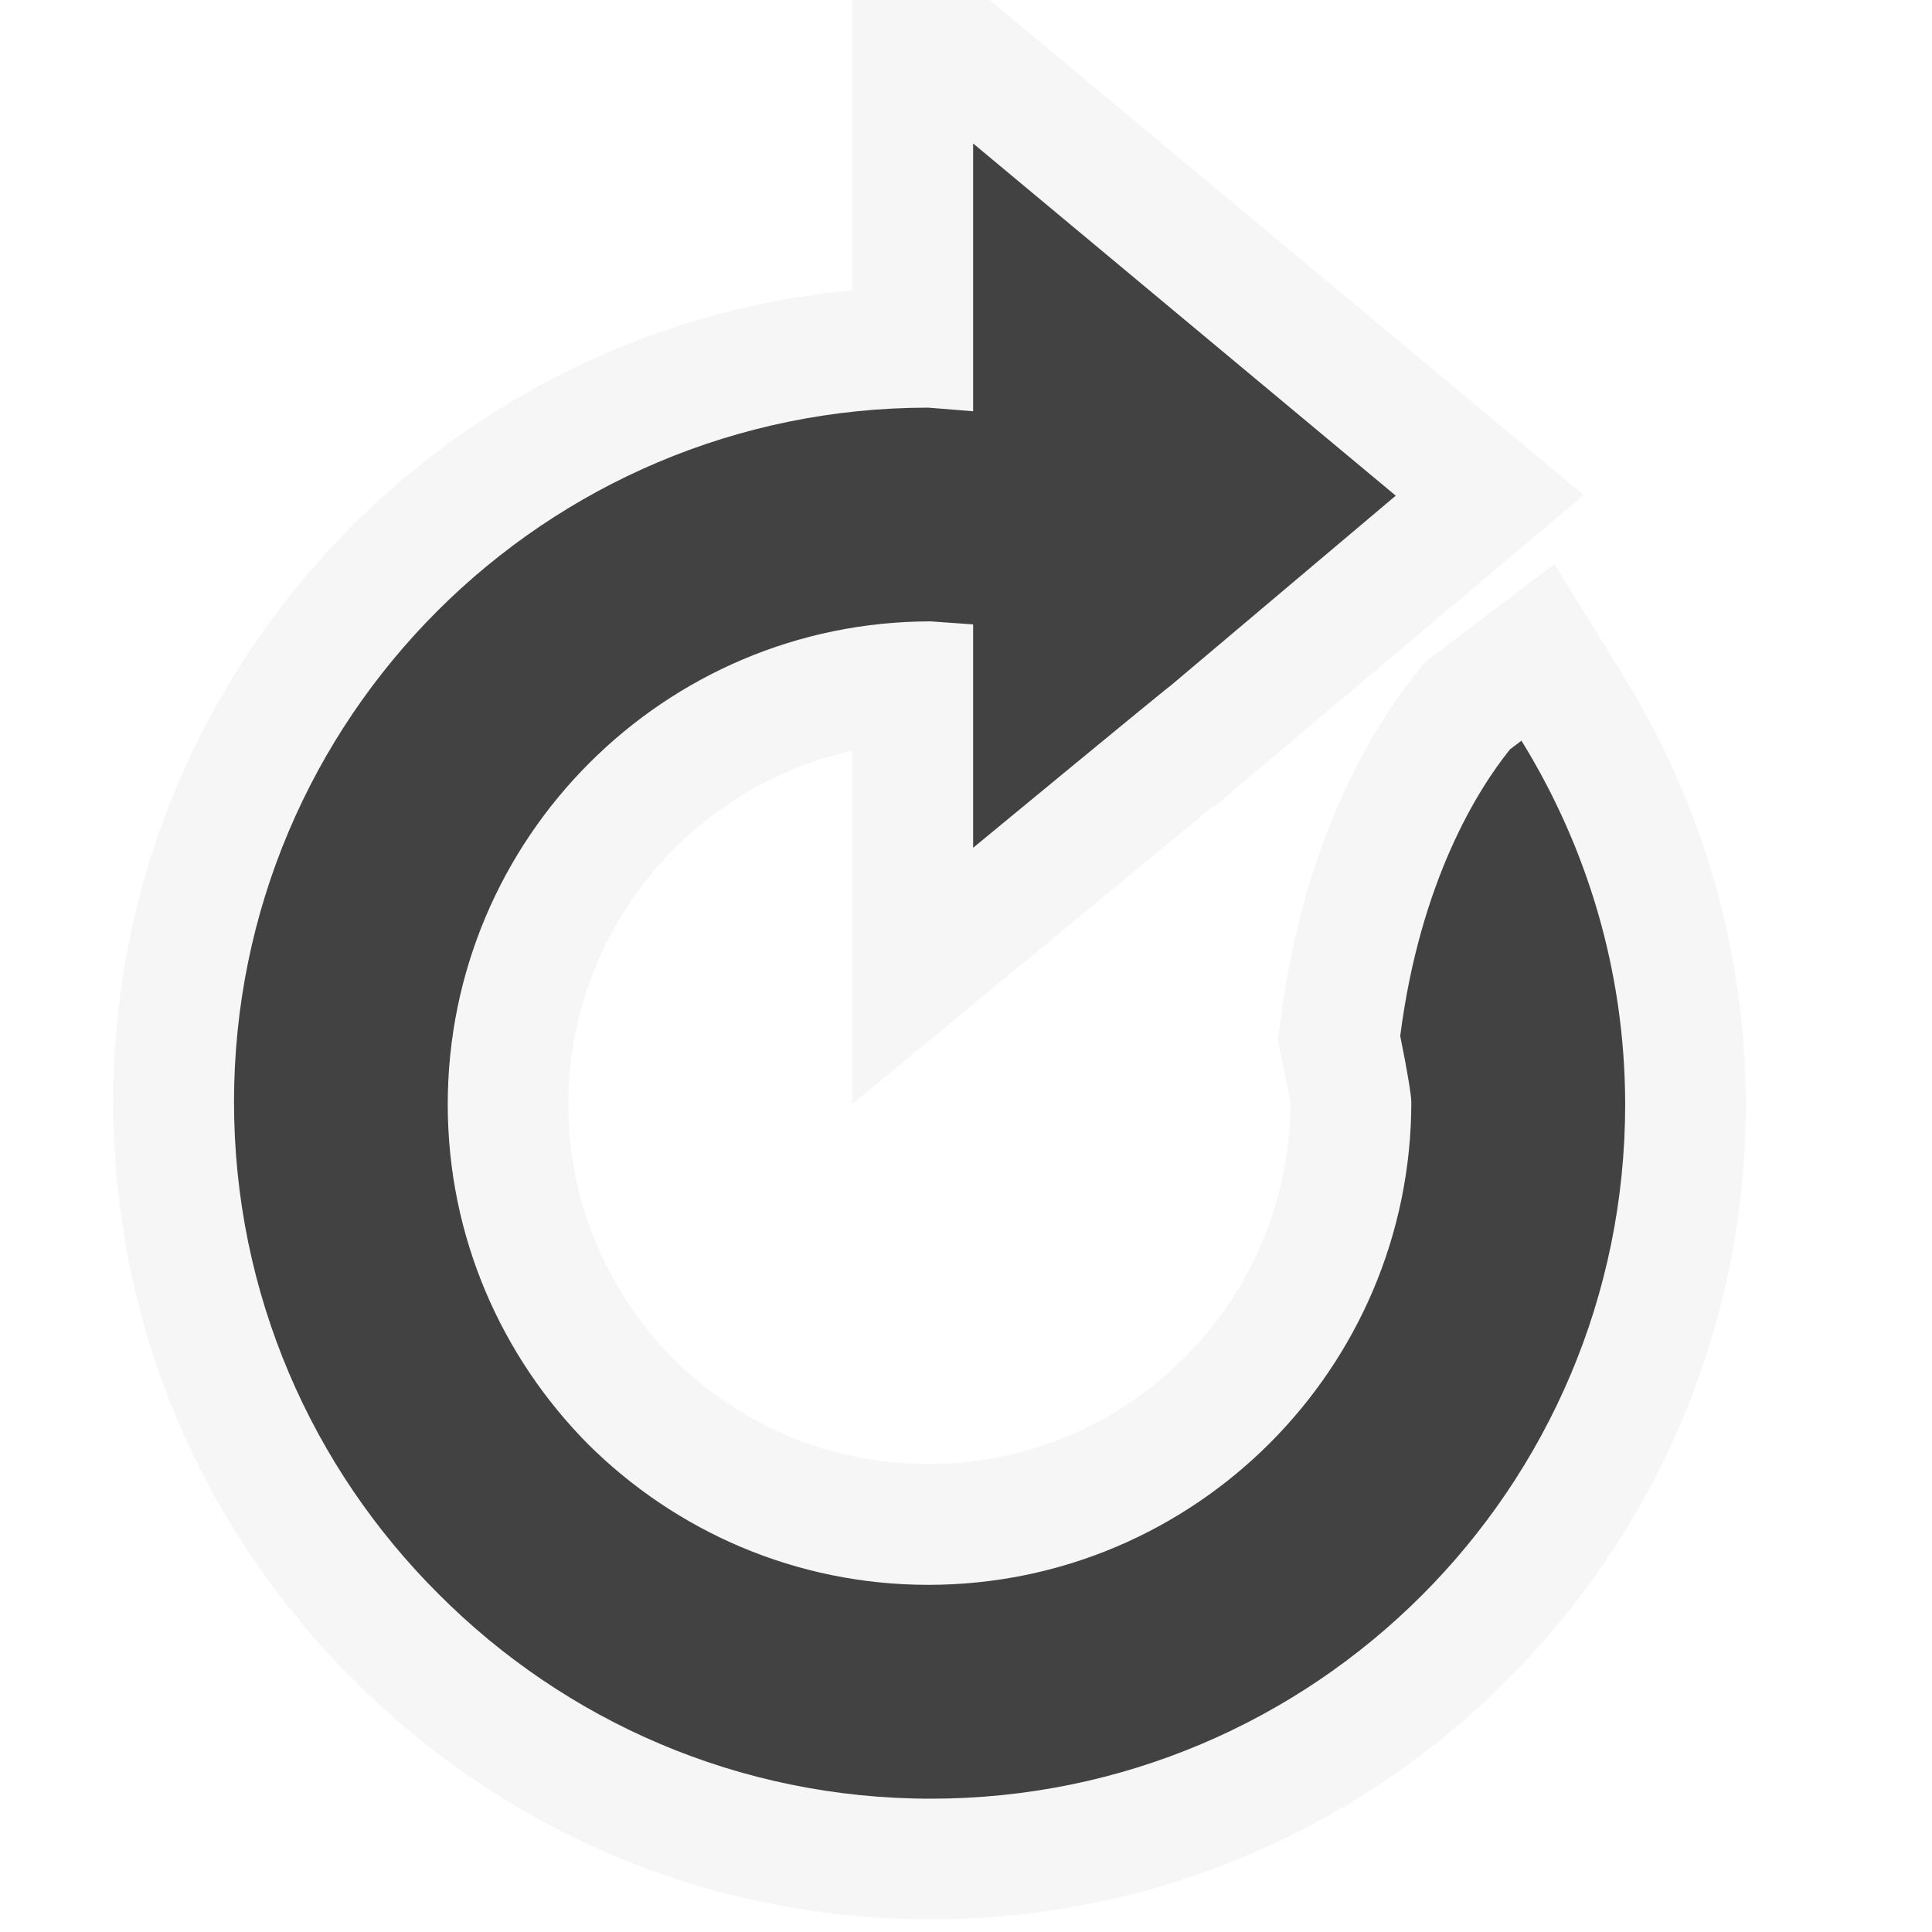
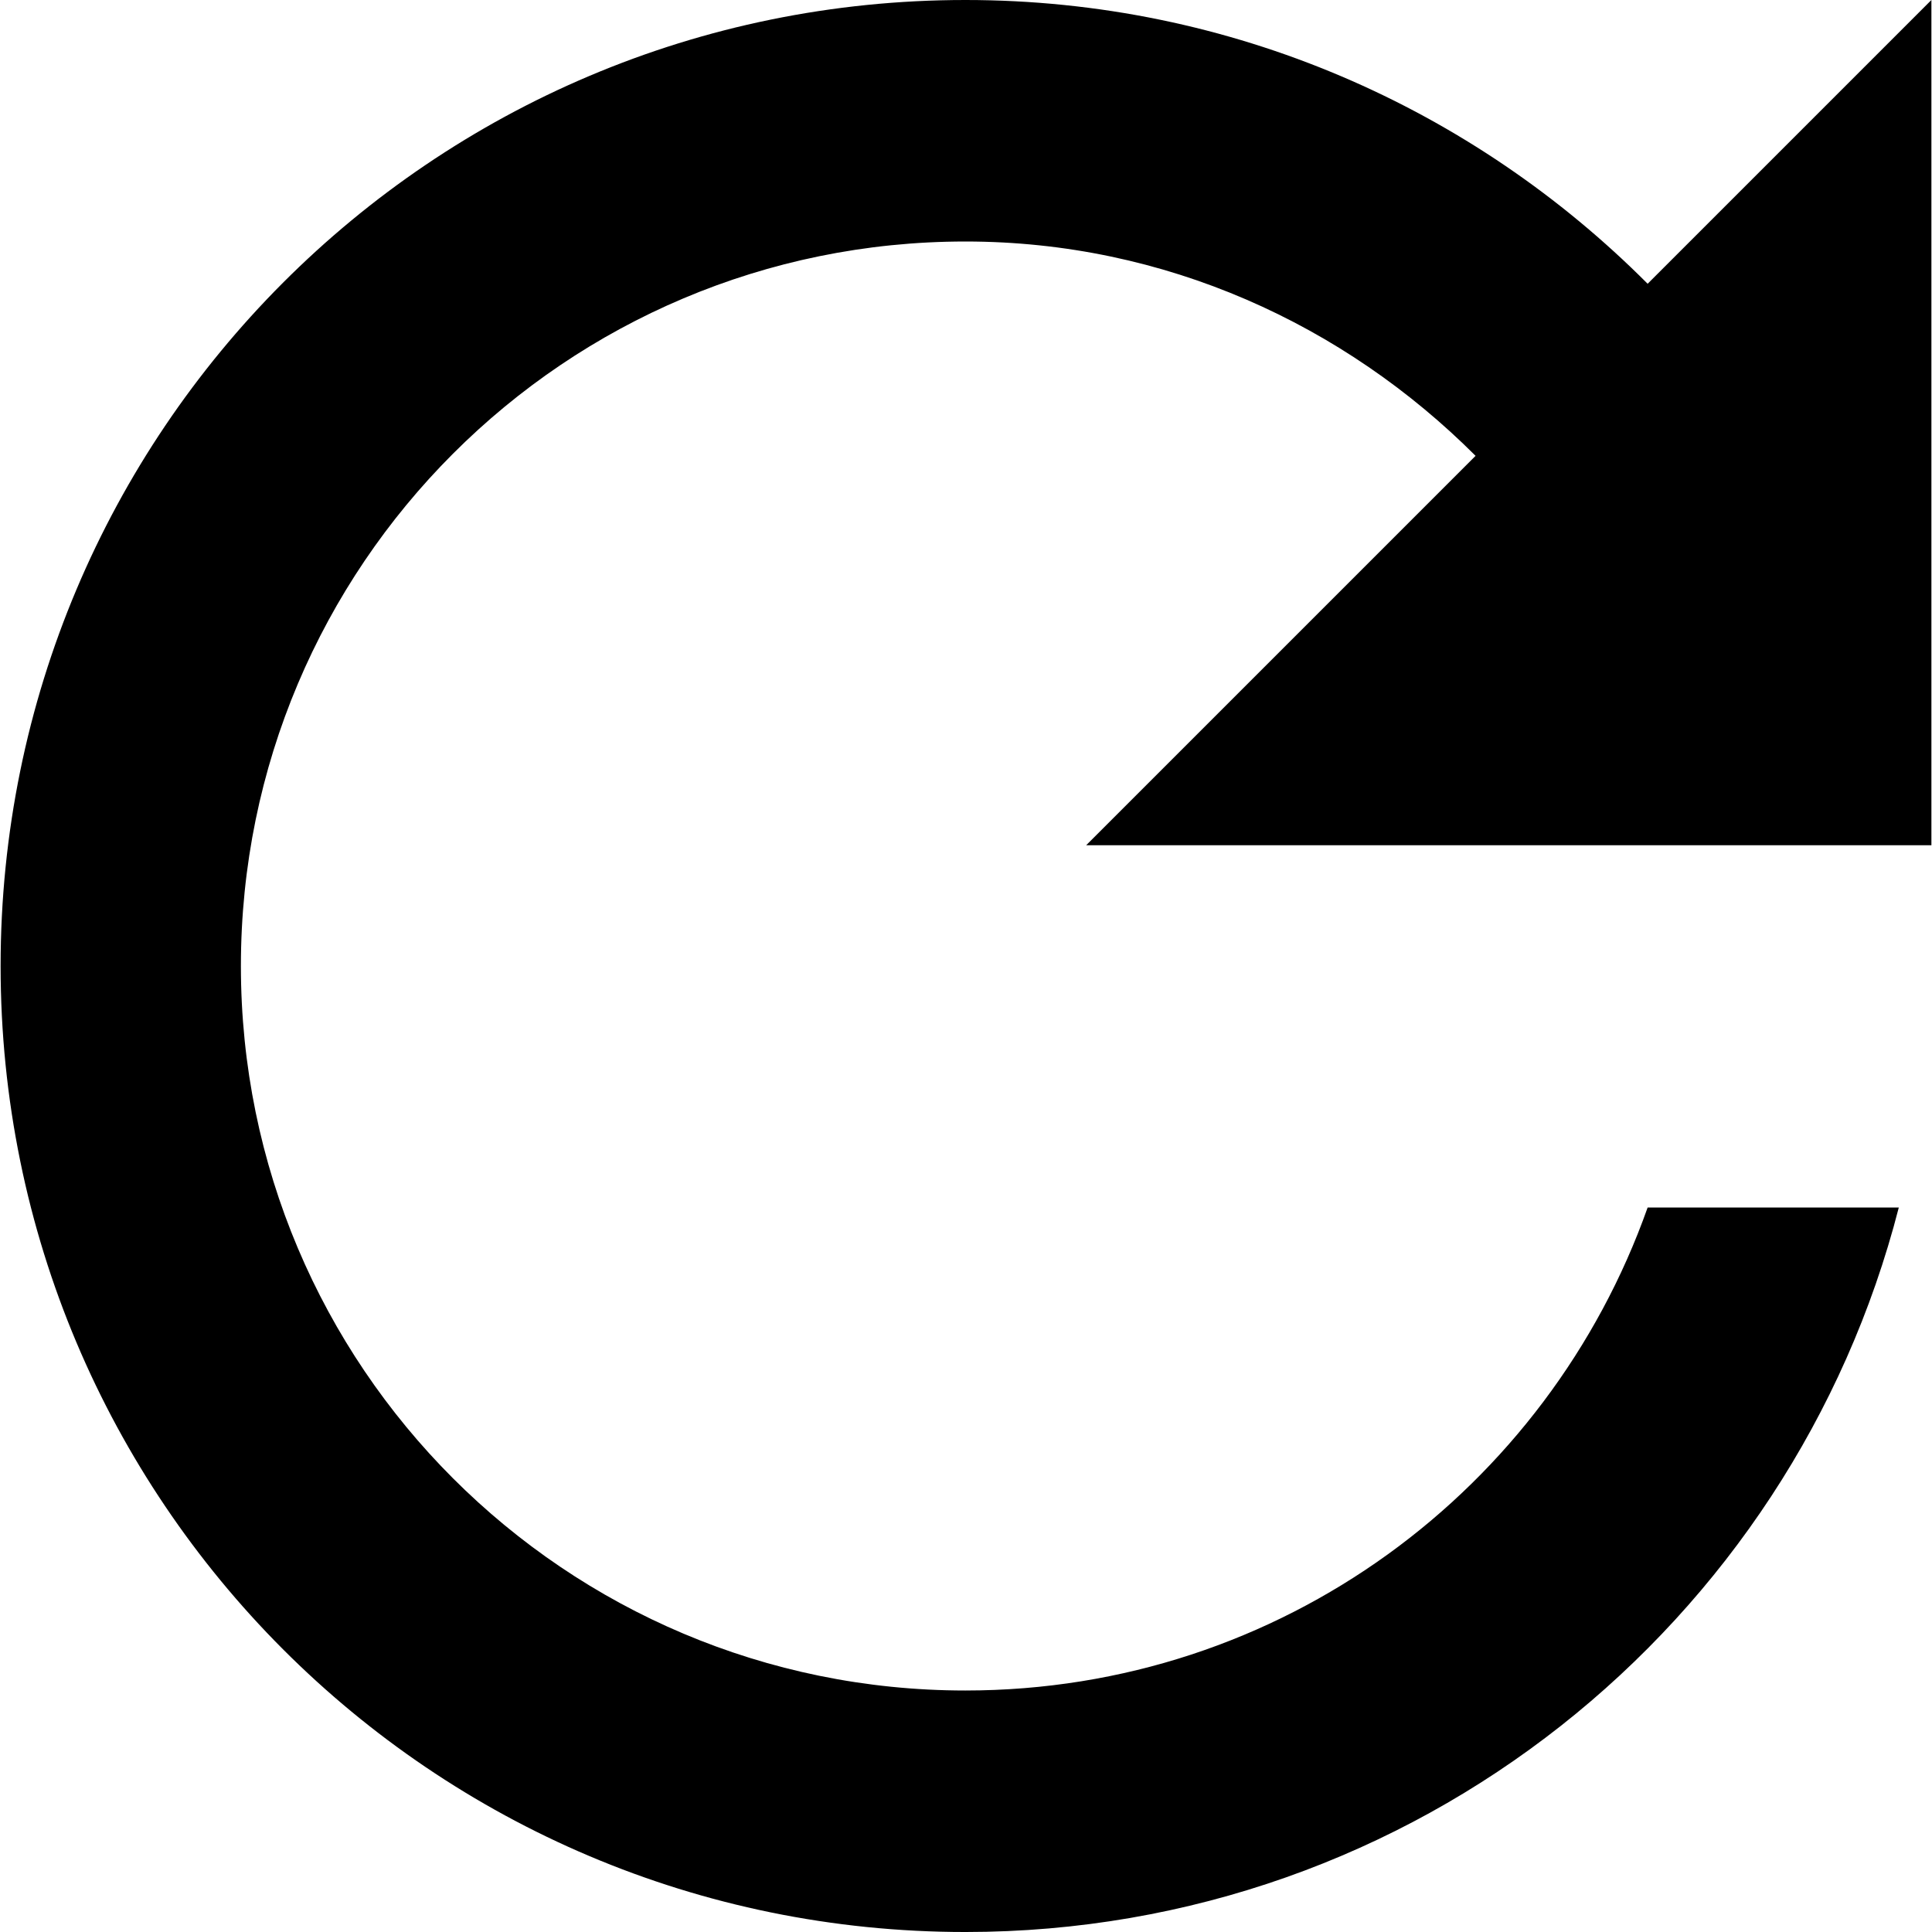
- <svg xmlns="http://www.w3.org/2000/svg" width="16" height="16">
-   <path d="M13.451 5.609l-.579-.939-1.068.812-.076.094c-.335.415-.927 1.341-1.124 2.876l-.021.165.033.163.071.345c0 1.654-1.346 3-3 3-.795 0-1.545-.311-2.107-.868-.563-.567-.873-1.317-.873-2.111 0-1.431 1.007-2.632 2.351-2.929v2.926s2.528-2.087 2.984-2.461h.012l3.061-2.582-4.919-4.1h-1.137v2.404c-3.429.318-6.121 3.211-6.121 6.721 0 1.809.707 3.508 1.986 4.782 1.277 1.282 2.976 1.988 4.784 1.988 3.722 0 6.75-3.028 6.75-6.75 0-1.245-.349-2.468-1.007-3.536z" fill="#F6F6F6" />
-   <path d="M12.6 6.134l-.094.071c-.269.333-.746 1.096-.91 2.375.057.277.092.495.092.545 0 2.206-1.794 4-4 4-1.098 0-2.093-.445-2.817-1.164-.718-.724-1.163-1.718-1.163-2.815 0-2.206 1.794-4 4-4l.351.025v1.85s1.626-1.342 1.631-1.339l1.869-1.577-3.5-2.917v2.218l-.371-.03c-3.176 0-5.75 2.574-5.75 5.75 0 1.593.648 3.034 1.695 4.076 1.042 1.046 2.482 1.694 4.076 1.694 3.176 0 5.75-2.574 5.75-5.75-.001-1.106-.318-2.135-.859-3.012z" fill="#424242" />
+ <svg xmlns="http://www.w3.org/2000/svg" version="1.1" id="Capa_1" x="0px" y="0px" viewBox="0 0 341.333 341.333" style="enable-background:new 0 0 341.333 341.333;" xml:space="preserve" width="512px" height="512px" class="">
+   <g>
+     <g>
+       <g>
+         <path d="M341.227,149.333V0l-50.133,50.133C260.267,19.2,217.707,0,170.56,0C76.267,0,0.107,76.373,0.107,170.667    s76.16,170.667,170.453,170.667c79.467,0,146.027-54.4,164.907-128h-44.373c-17.6,49.707-64.747,85.333-120.533,85.333    c-70.72,0-128-57.28-128-128s57.28-128,128-128c35.307,0,66.987,14.72,90.133,37.867l-68.8,68.8H341.227z" data-original="#000000" class="active-path" data-old_color="#C8C8C8" fill="#000000" />
+       </g>
+     </g>
+   </g>
</svg>
